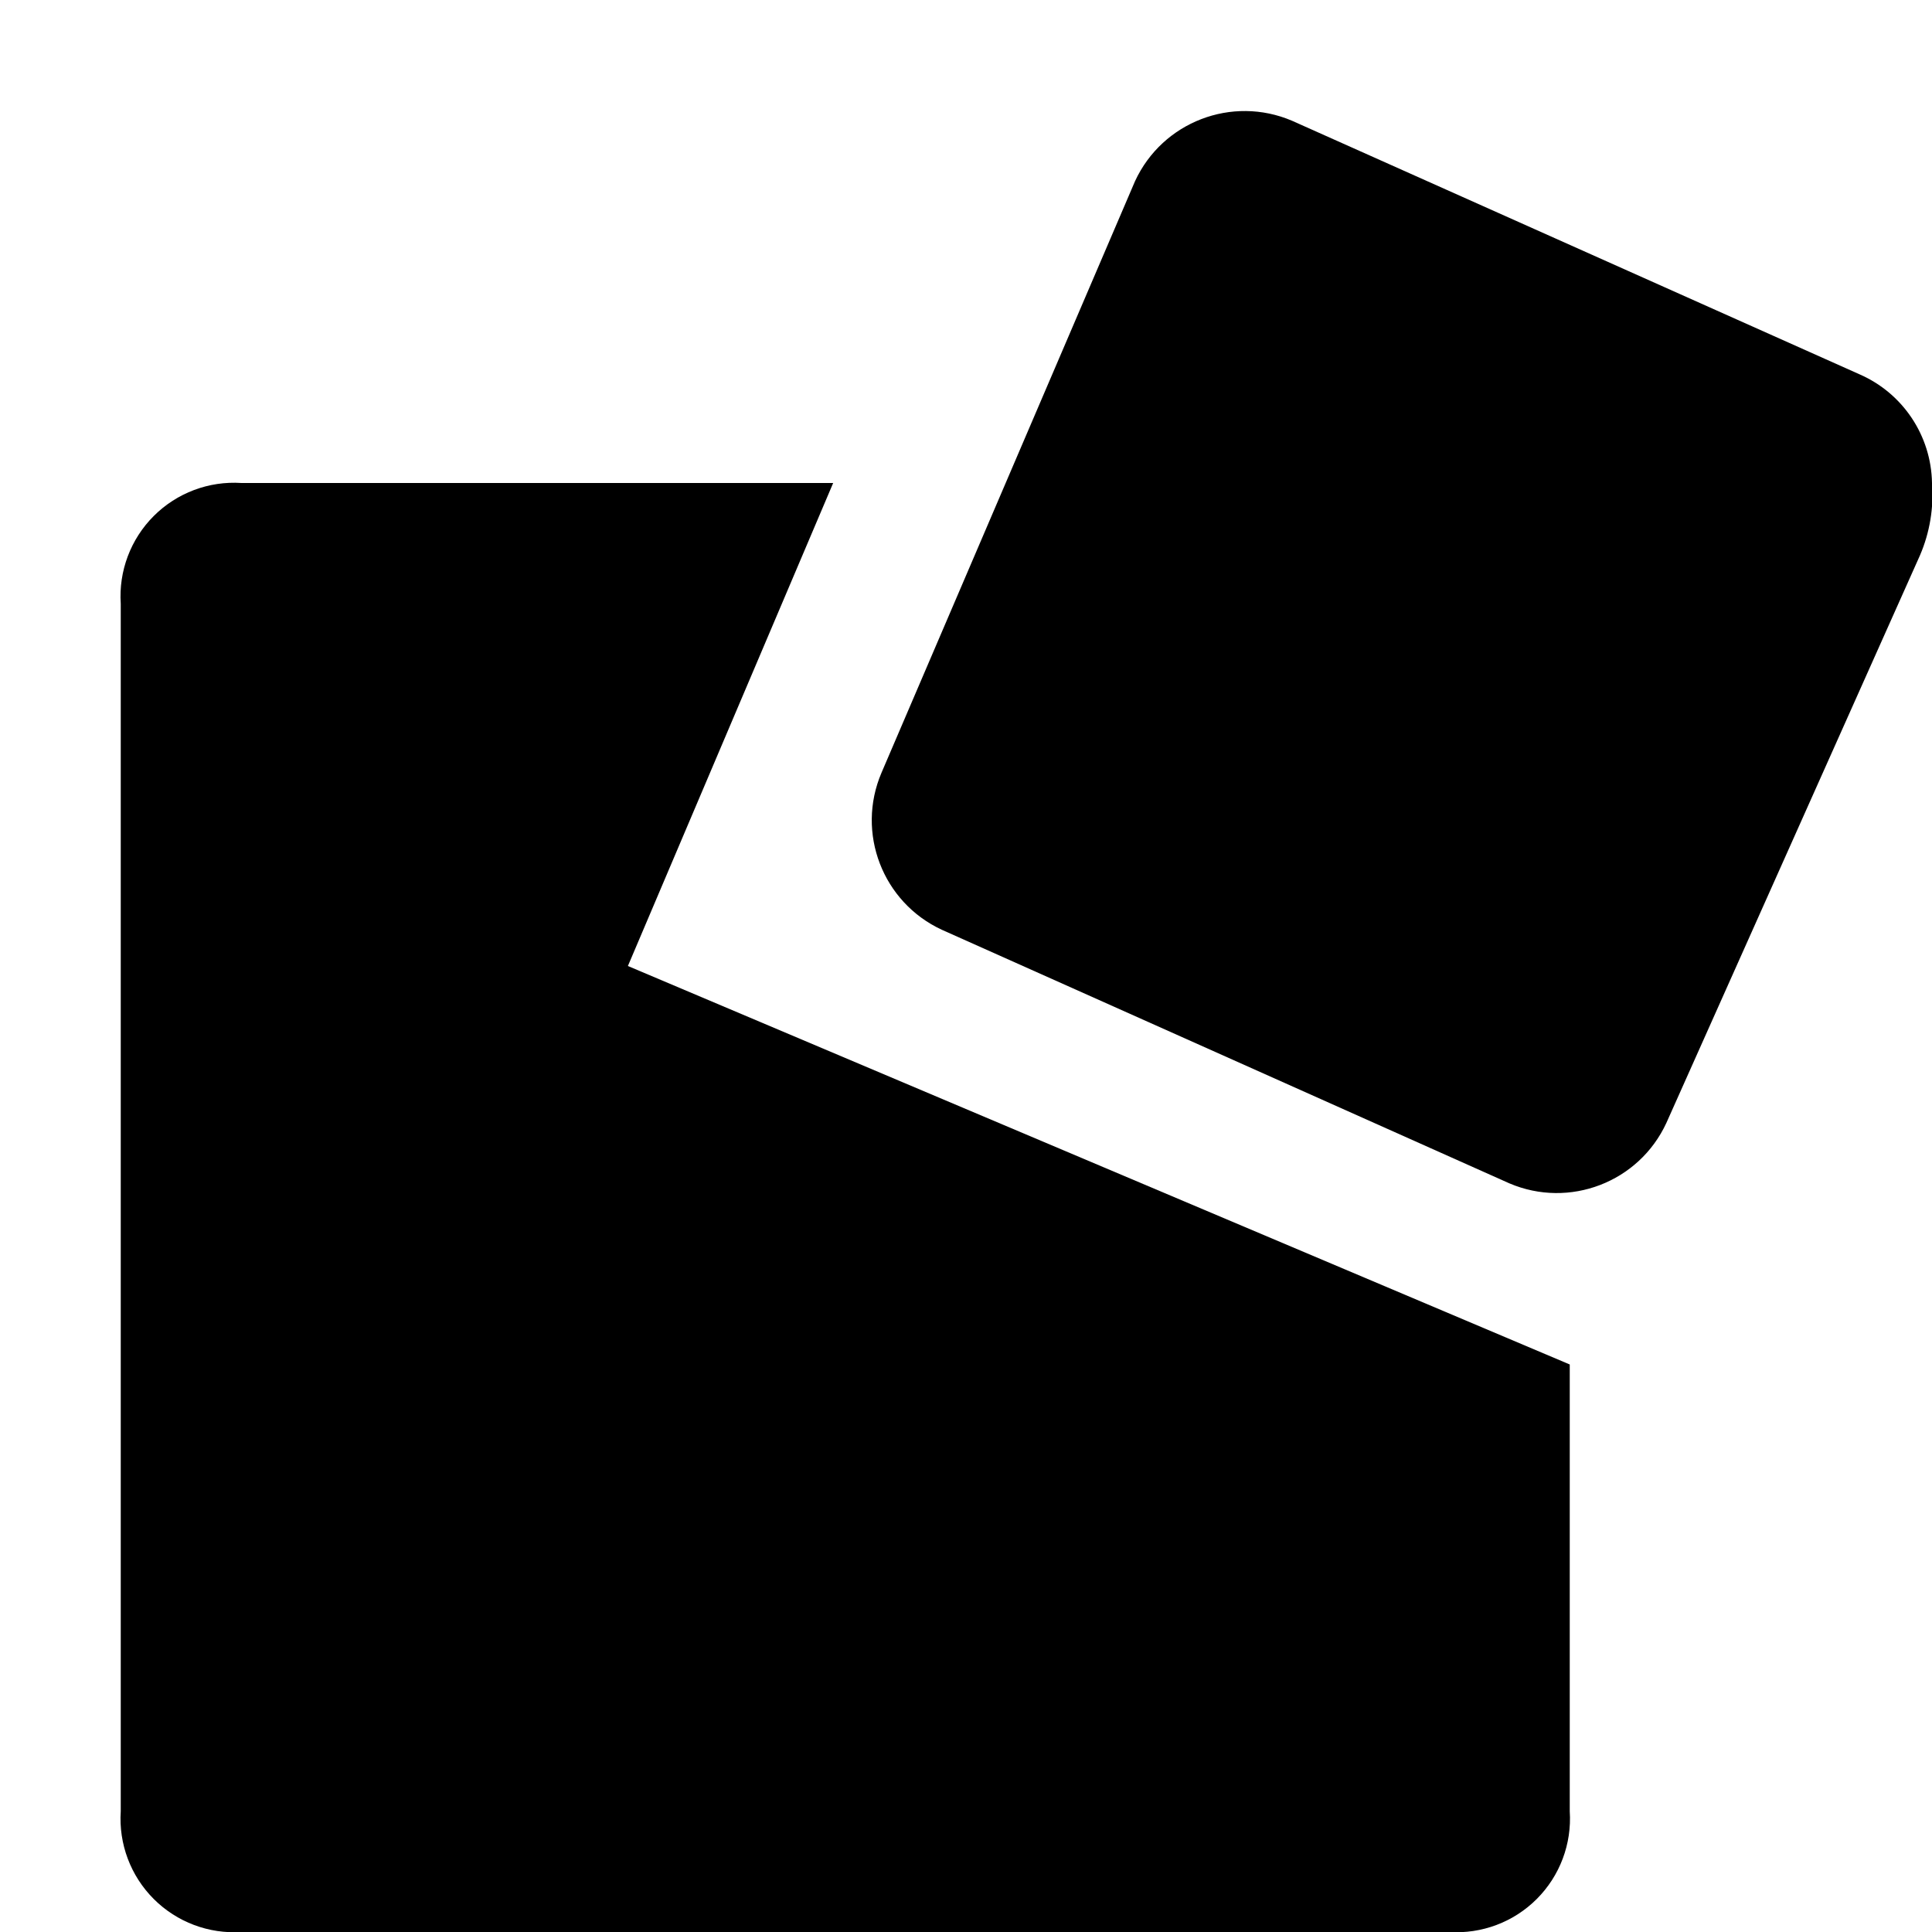
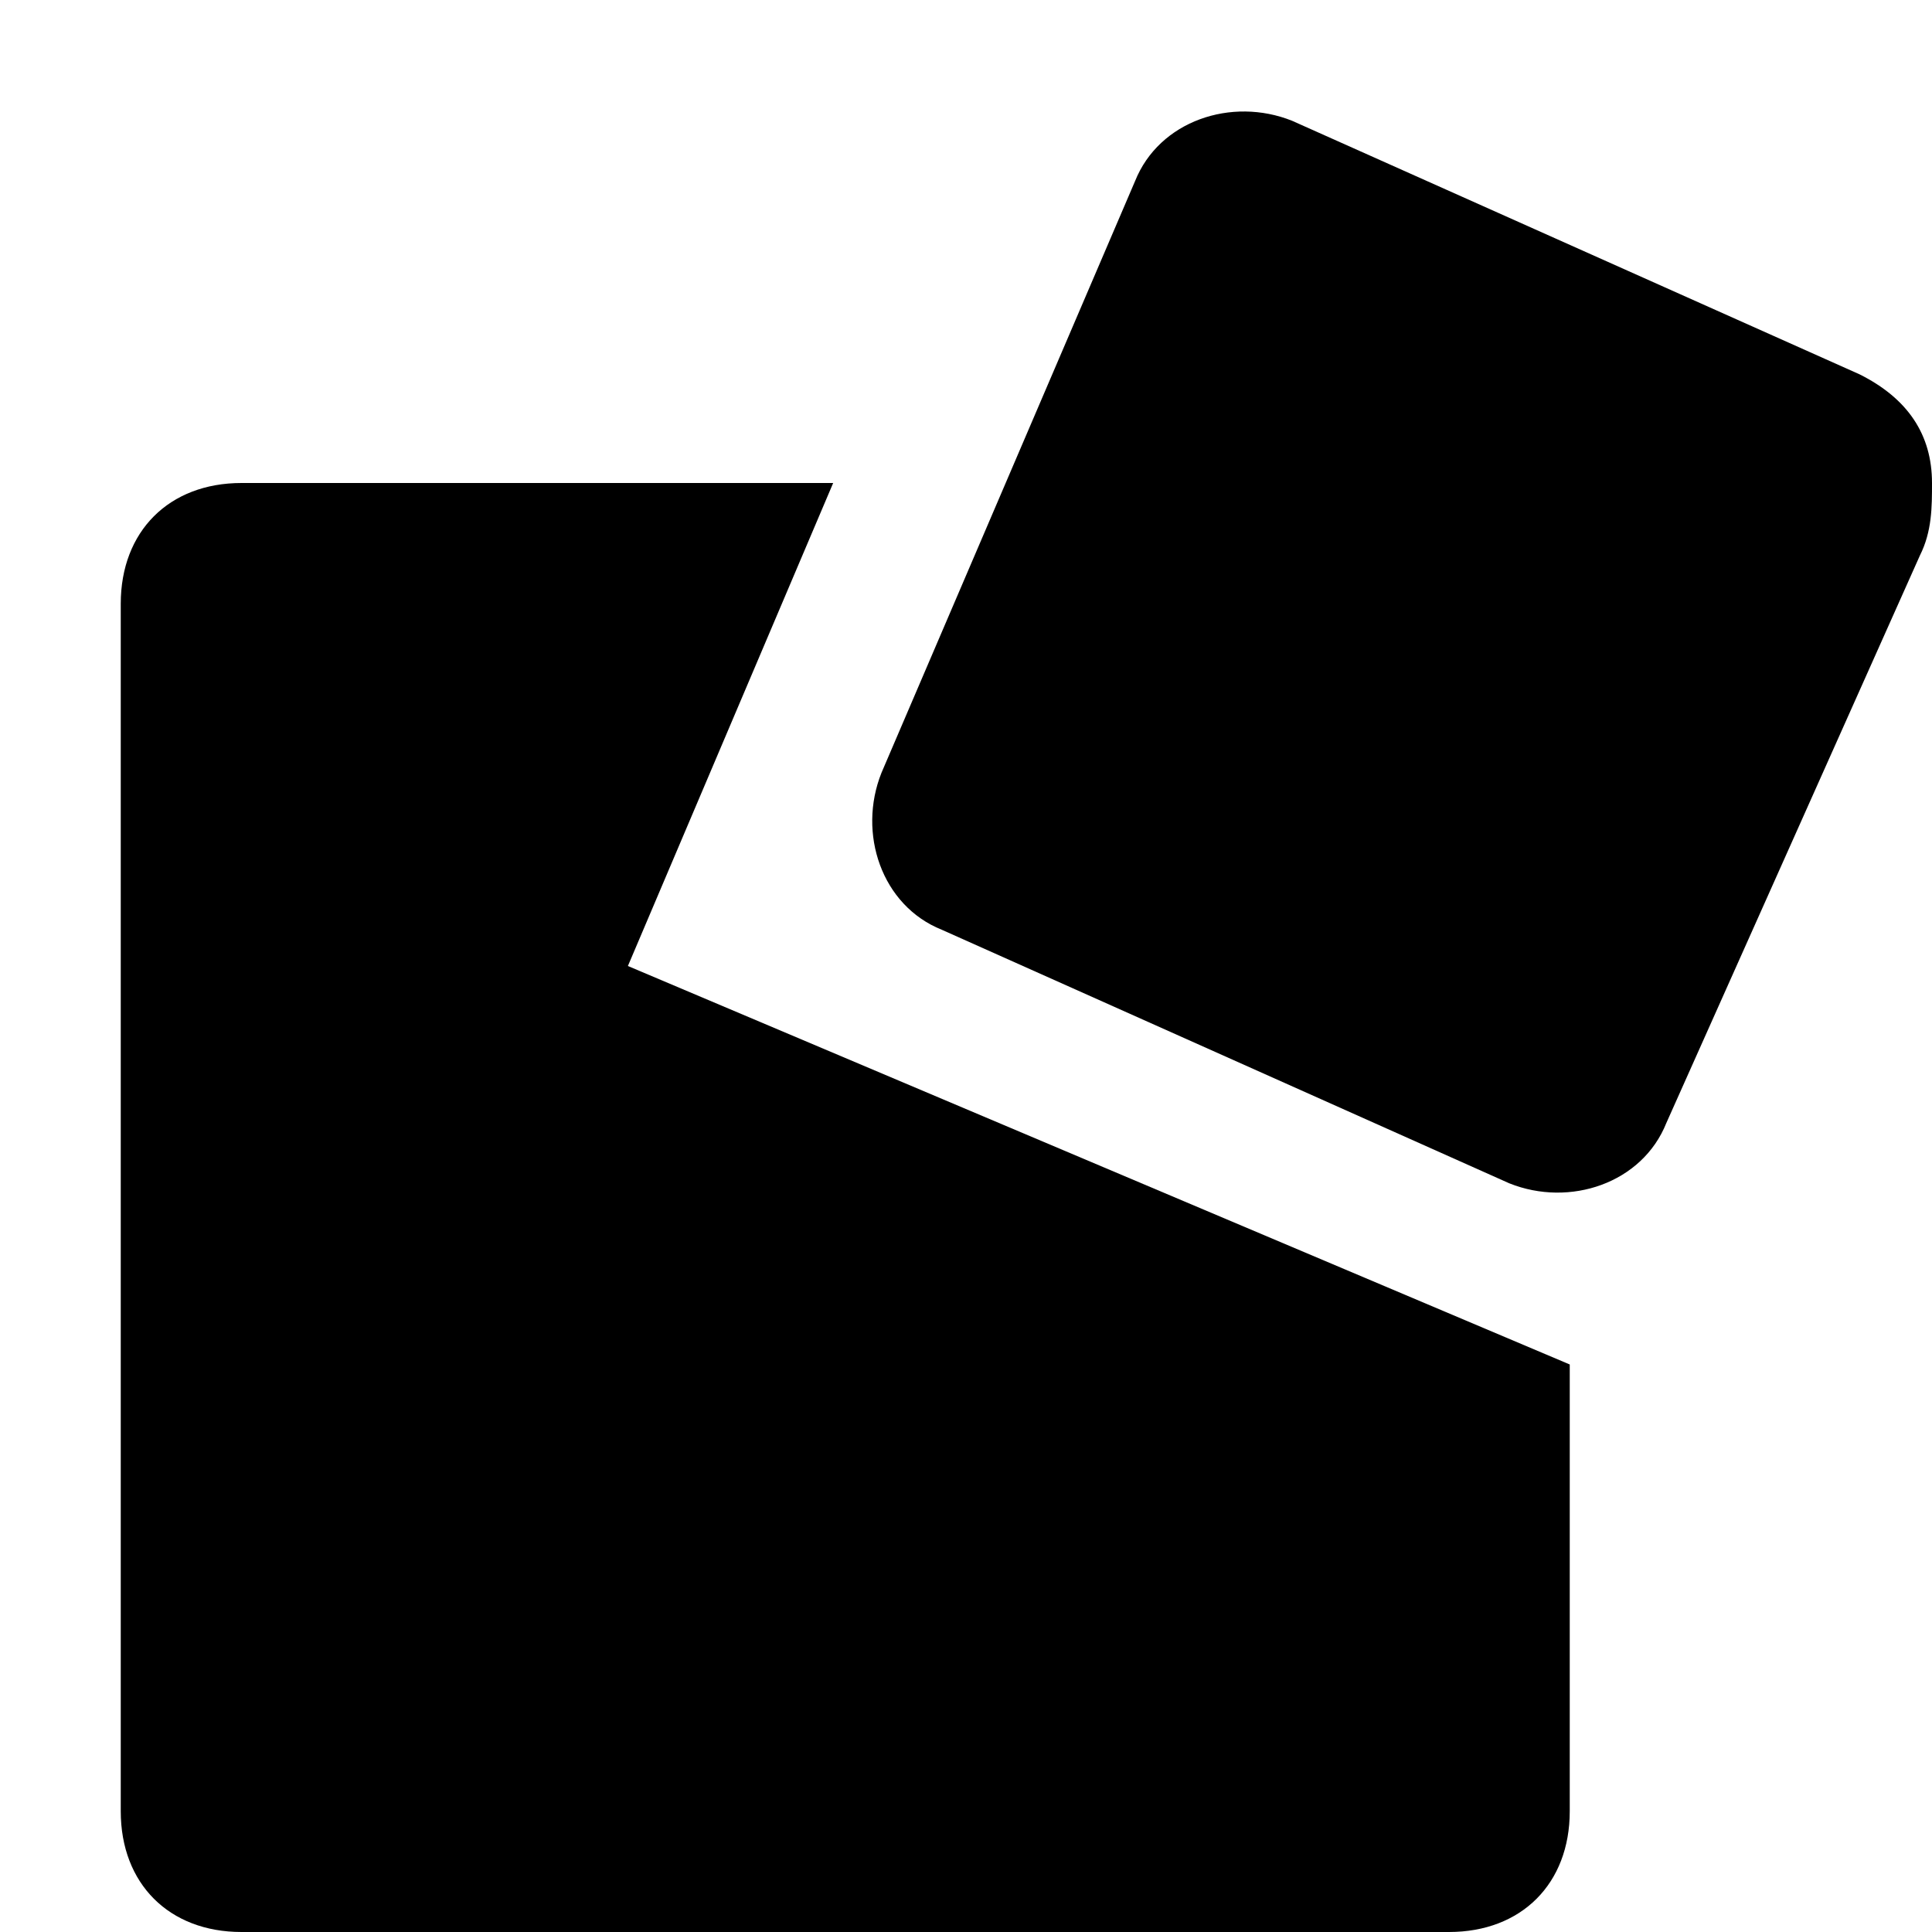
- <svg xmlns="http://www.w3.org/2000/svg" id="assets" width="16" height="16" viewBox="0 0 16 16">
-   <path d="M13,15V11.3L5.2,8,6.9,4H2A.94.94,0,0,0,1,5V15a.94.94,0,0,0,1,1H12A.94.94,0,0,0,13,15Z" />
-   <path d="M16,4a1,1,0,0,0-.6-.9L10.7,1a1,1,0,0,0-1.3.5L7.3,6.4a1,1,0,0,0,.5,1.3l4.7,2.1a1,1,0,0,0,1.3-.5l2.1-4.7A1.27,1.27,0,0,0,16,4Z" />
+ <svg xmlns="http://www.w3.org/2000/svg" version="1.1" id="Layer_1" x="0px" y="0px" viewBox="0 0 16 16" style="enable-background:new 0 0 16 16;" xml:space="preserve">
+   <path d="M13,15v-3.7L5.2,8l1.7-4H2C1.4,4,1,4.4,1,5v10c0,0.6,0.4,1,1,1h10C12.6,16,13,15.6,13,15z" />
+   <path d="M16,4c0-0.4-0.2-0.7-0.6-0.9l-4.7-2.1c-0.5-0.2-1.1,0-1.3,0.5L7.3,6.4c-0.2,0.5,0,1.1,0.5,1.3l4.7,2.1  c0.5,0.2,1.1,0,1.3-0.5l2.1-4.7C16,4.4,16,4.2,16,4L16,4z" />
</svg>
